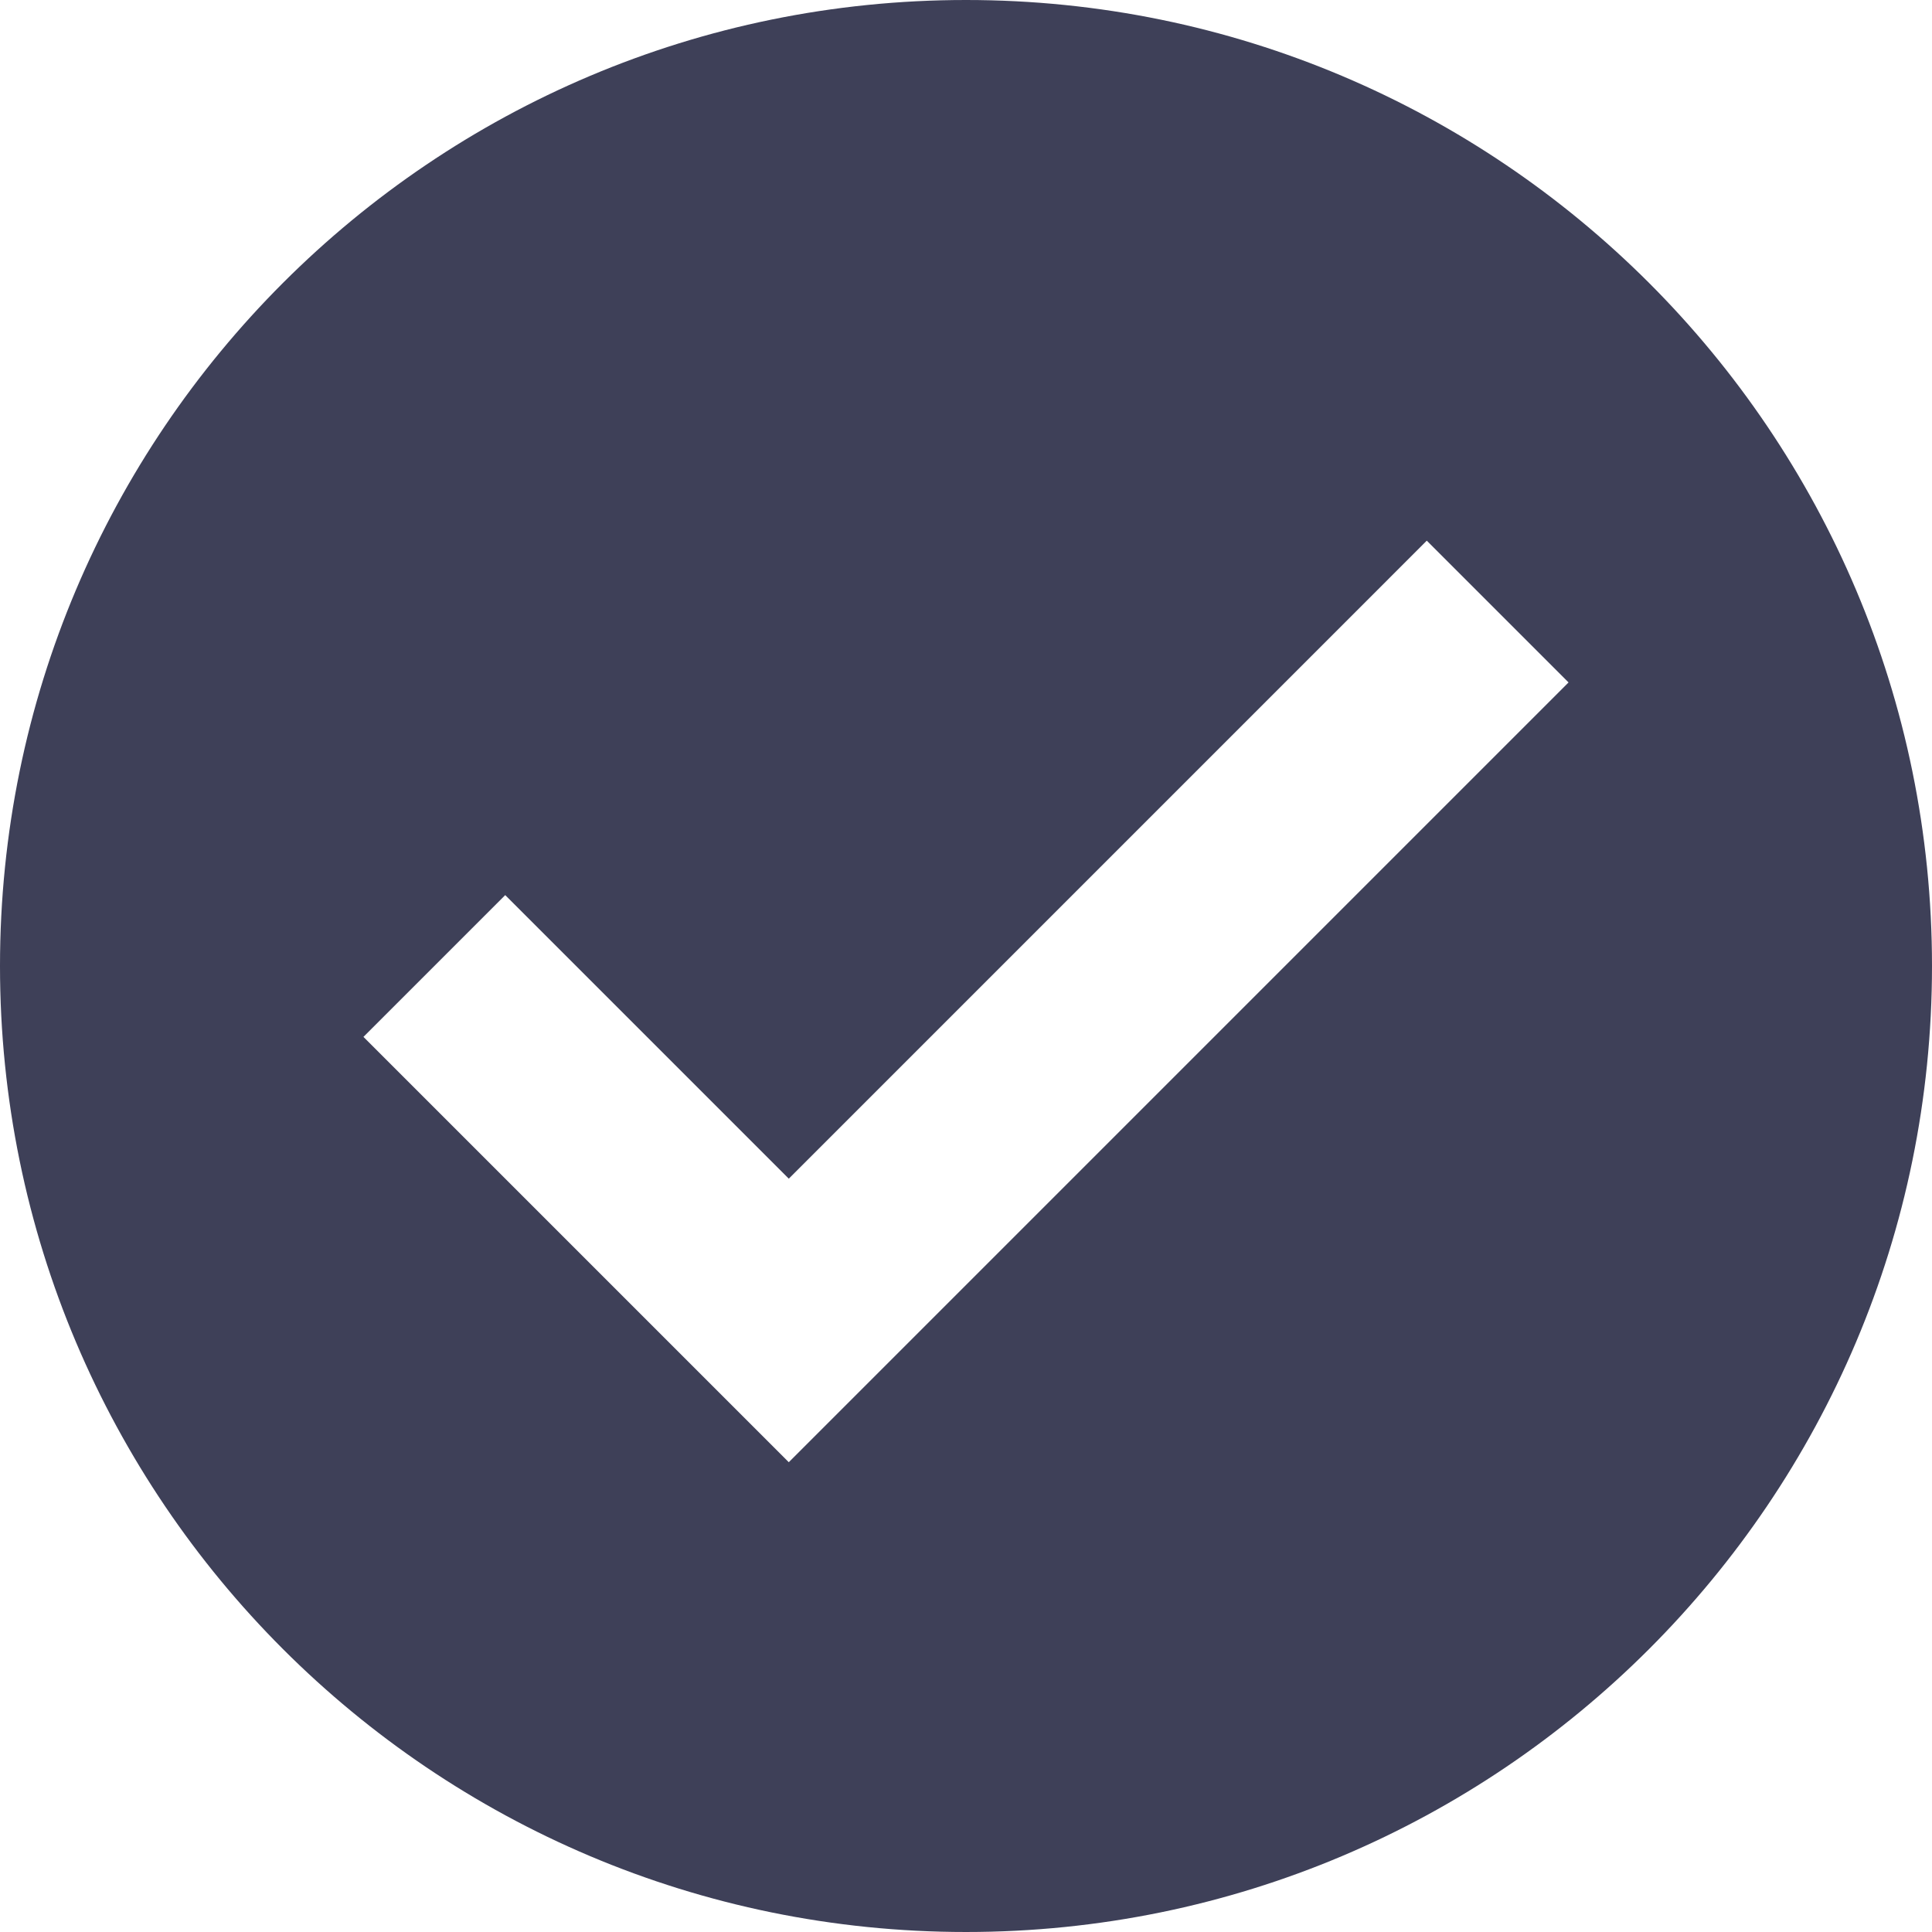
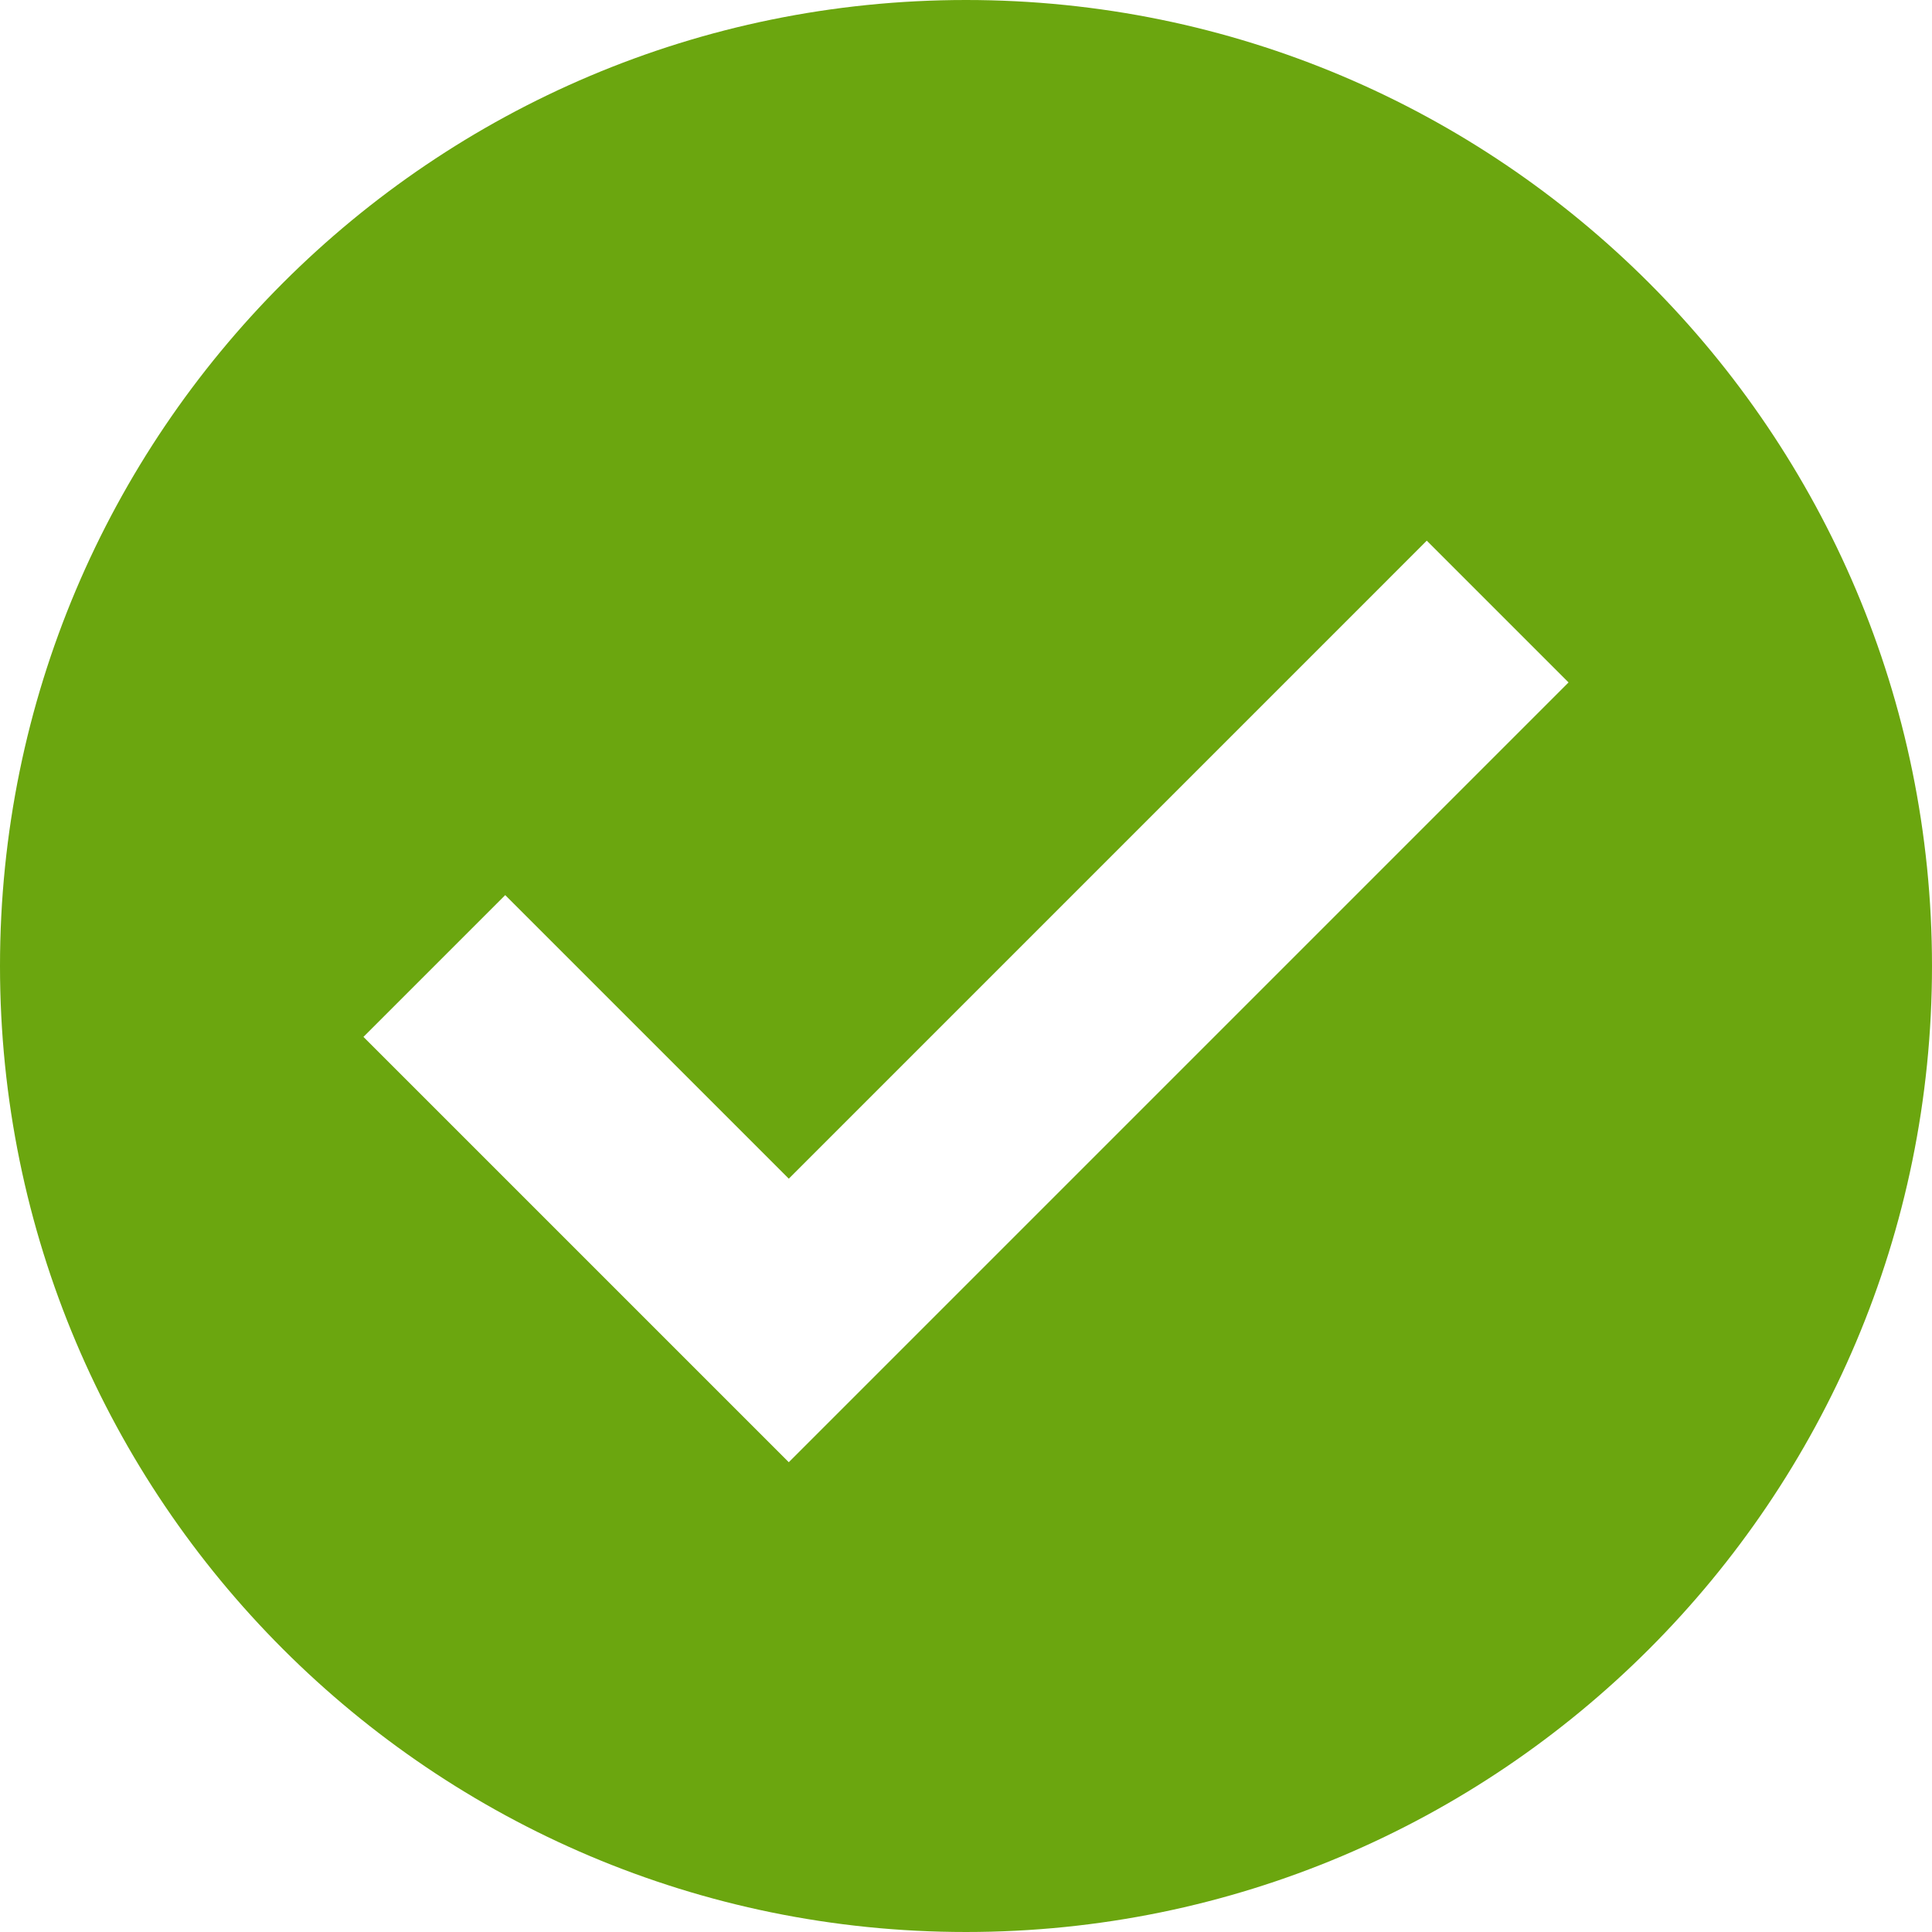
<svg xmlns="http://www.w3.org/2000/svg" version="1.1" id="Layer_1" x="0px" y="0px" viewBox="0 0 426.667 426.667" style="enable-background:new 0 0 426.667 426.667;" xml:space="preserve">
-   <path style="fill:#3e4058;" d="M213.333,0C95.518,0,0,95.514,0,213.333s95.518,213.333,213.333,213.333  c117.828,0,213.333-95.514,213.333-213.333S331.157,0,213.333,0z M174.199,322.918l-93.935-93.931l31.309-31.309l62.626,62.622  l140.894-140.898l31.309,31.309L174.199,322.918z" />
+   <path style="fill:#6ba60f;" d="M213.333,0C95.518,0,0,95.514,0,213.333s95.518,213.333,213.333,213.333  c117.828,0,213.333-95.514,213.333-213.333S331.157,0,213.333,0z M174.199,322.918l-93.935-93.931l31.309-31.309l62.626,62.622  l140.894-140.898l31.309,31.309L174.199,322.918z" />
  <g>
</g>
  <g>
</g>
  <g>
</g>
  <g>
</g>
  <g>
</g>
  <g>
</g>
  <g>
</g>
  <g>
</g>
  <g>
</g>
  <g>
</g>
  <g>
</g>
  <g>
</g>
  <g>
</g>
  <g>
</g>
  <g>
</g>
</svg>
